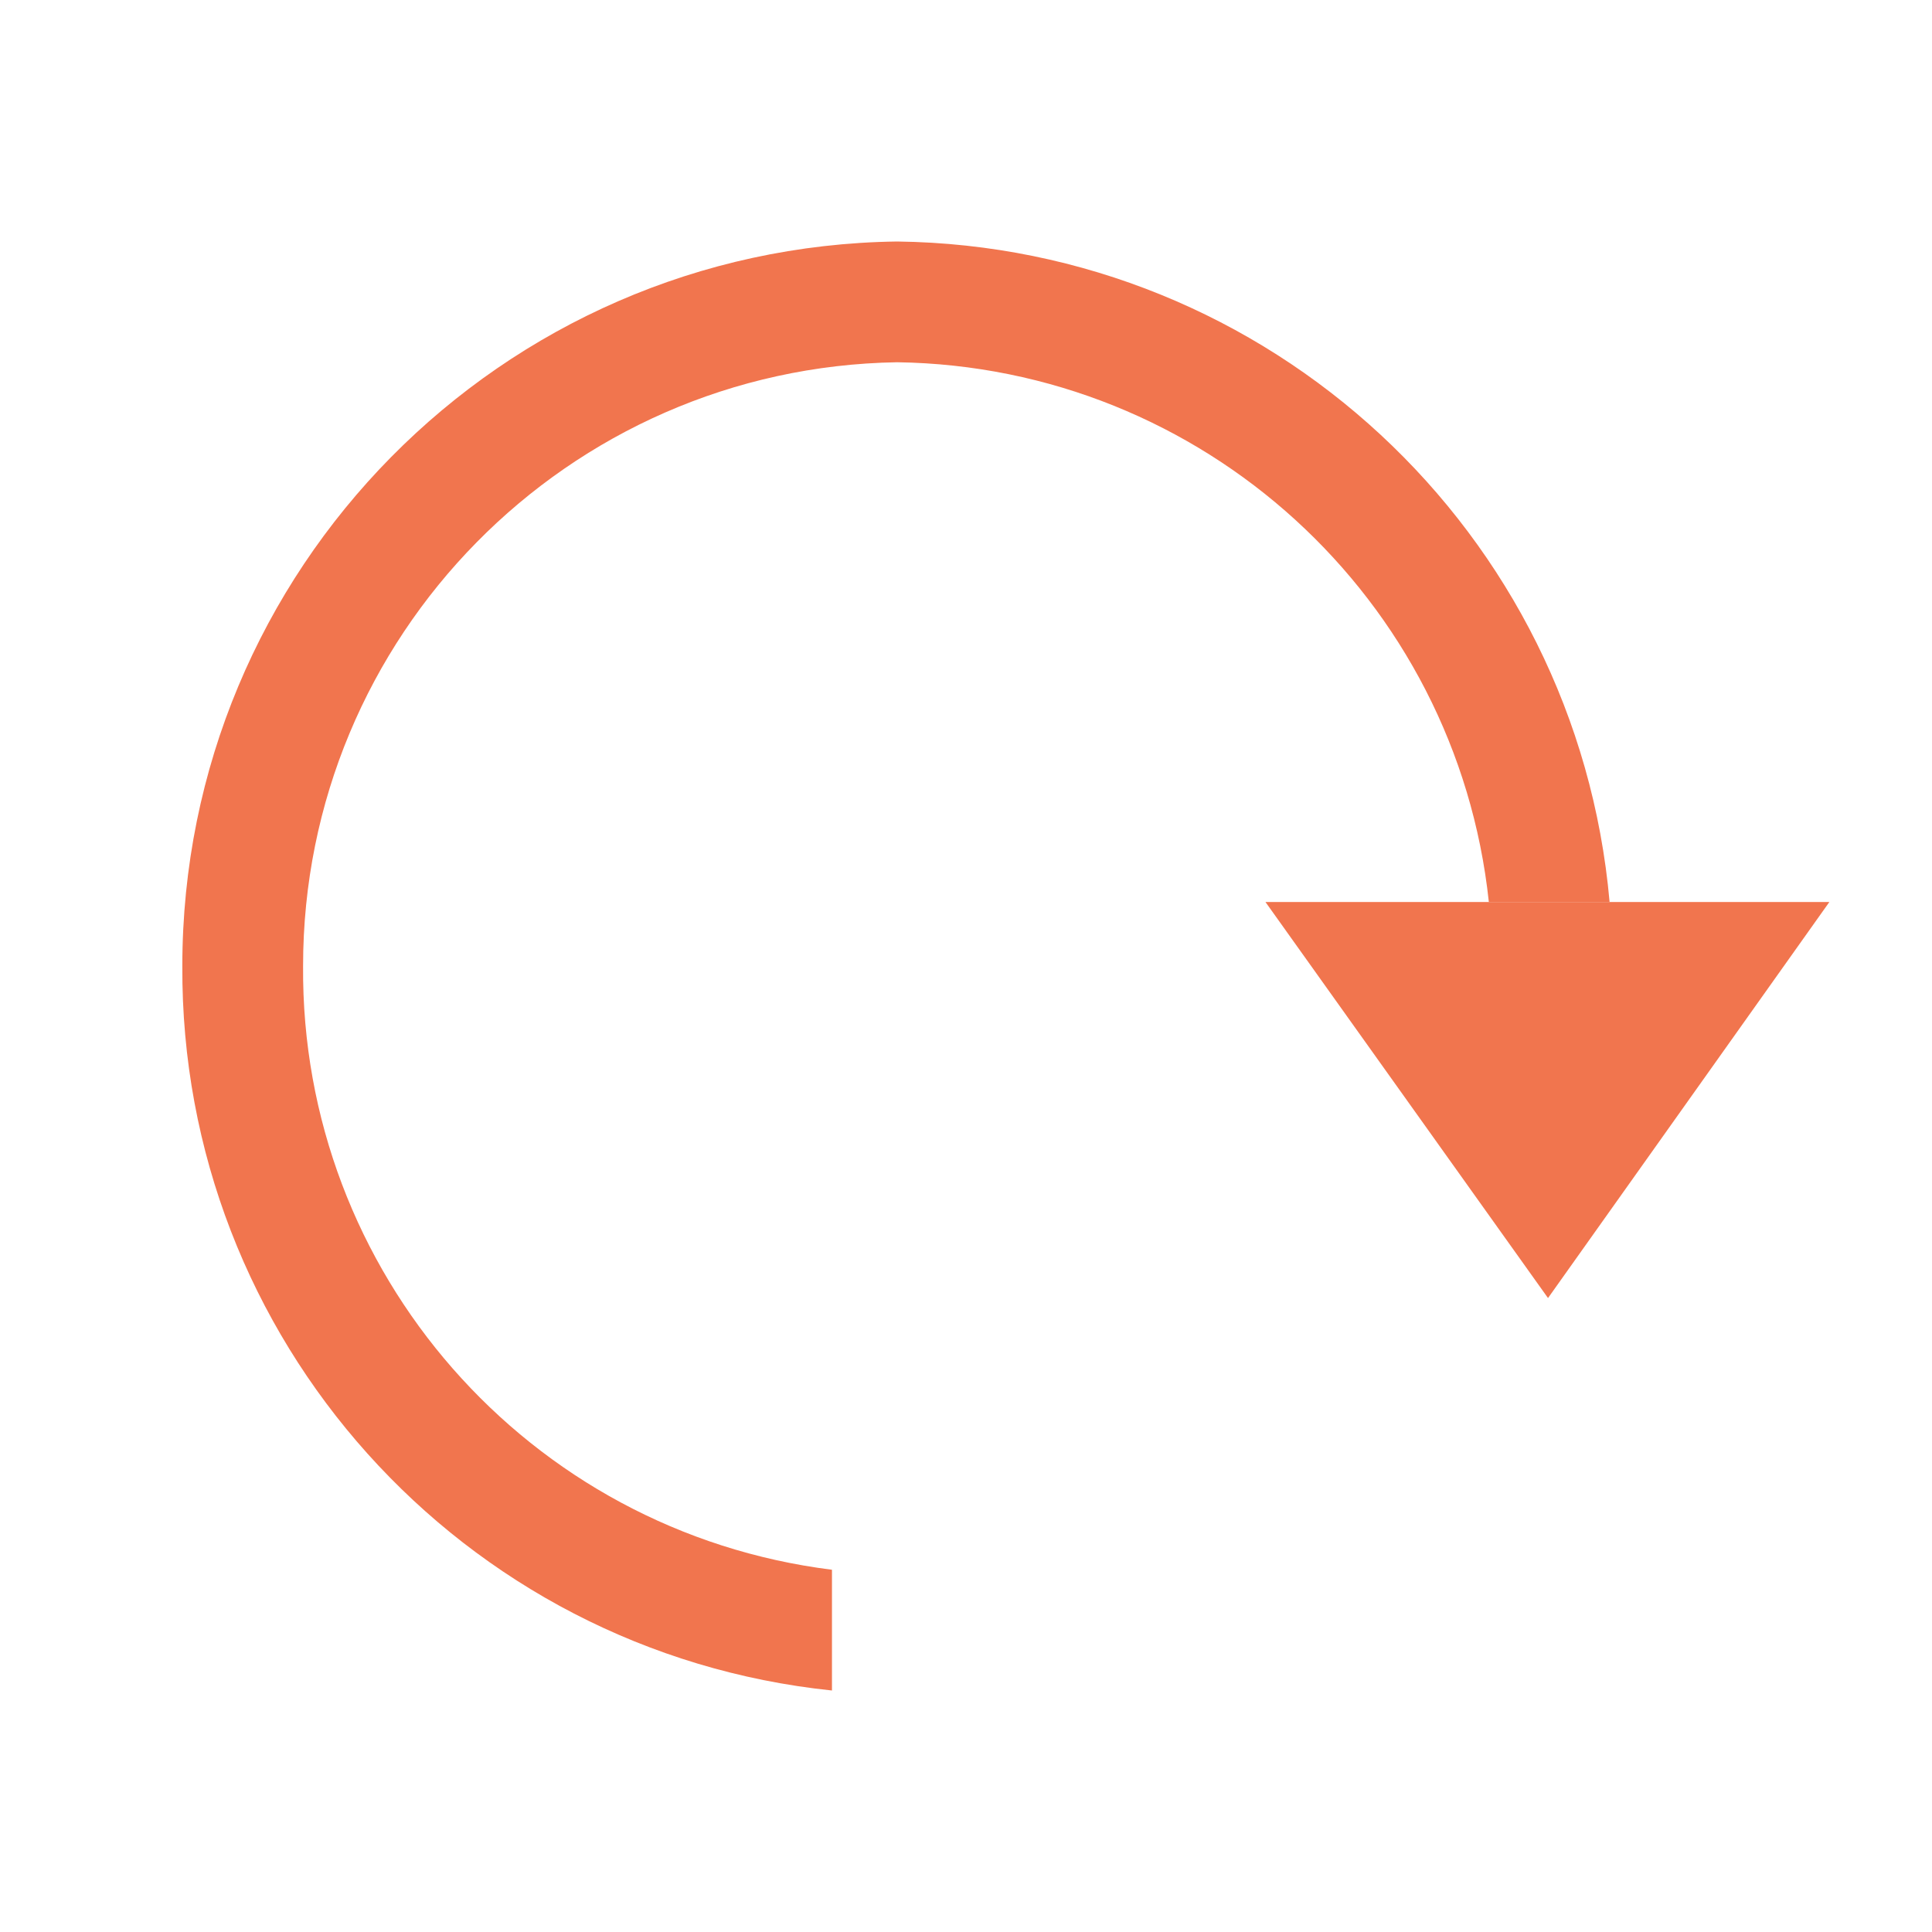
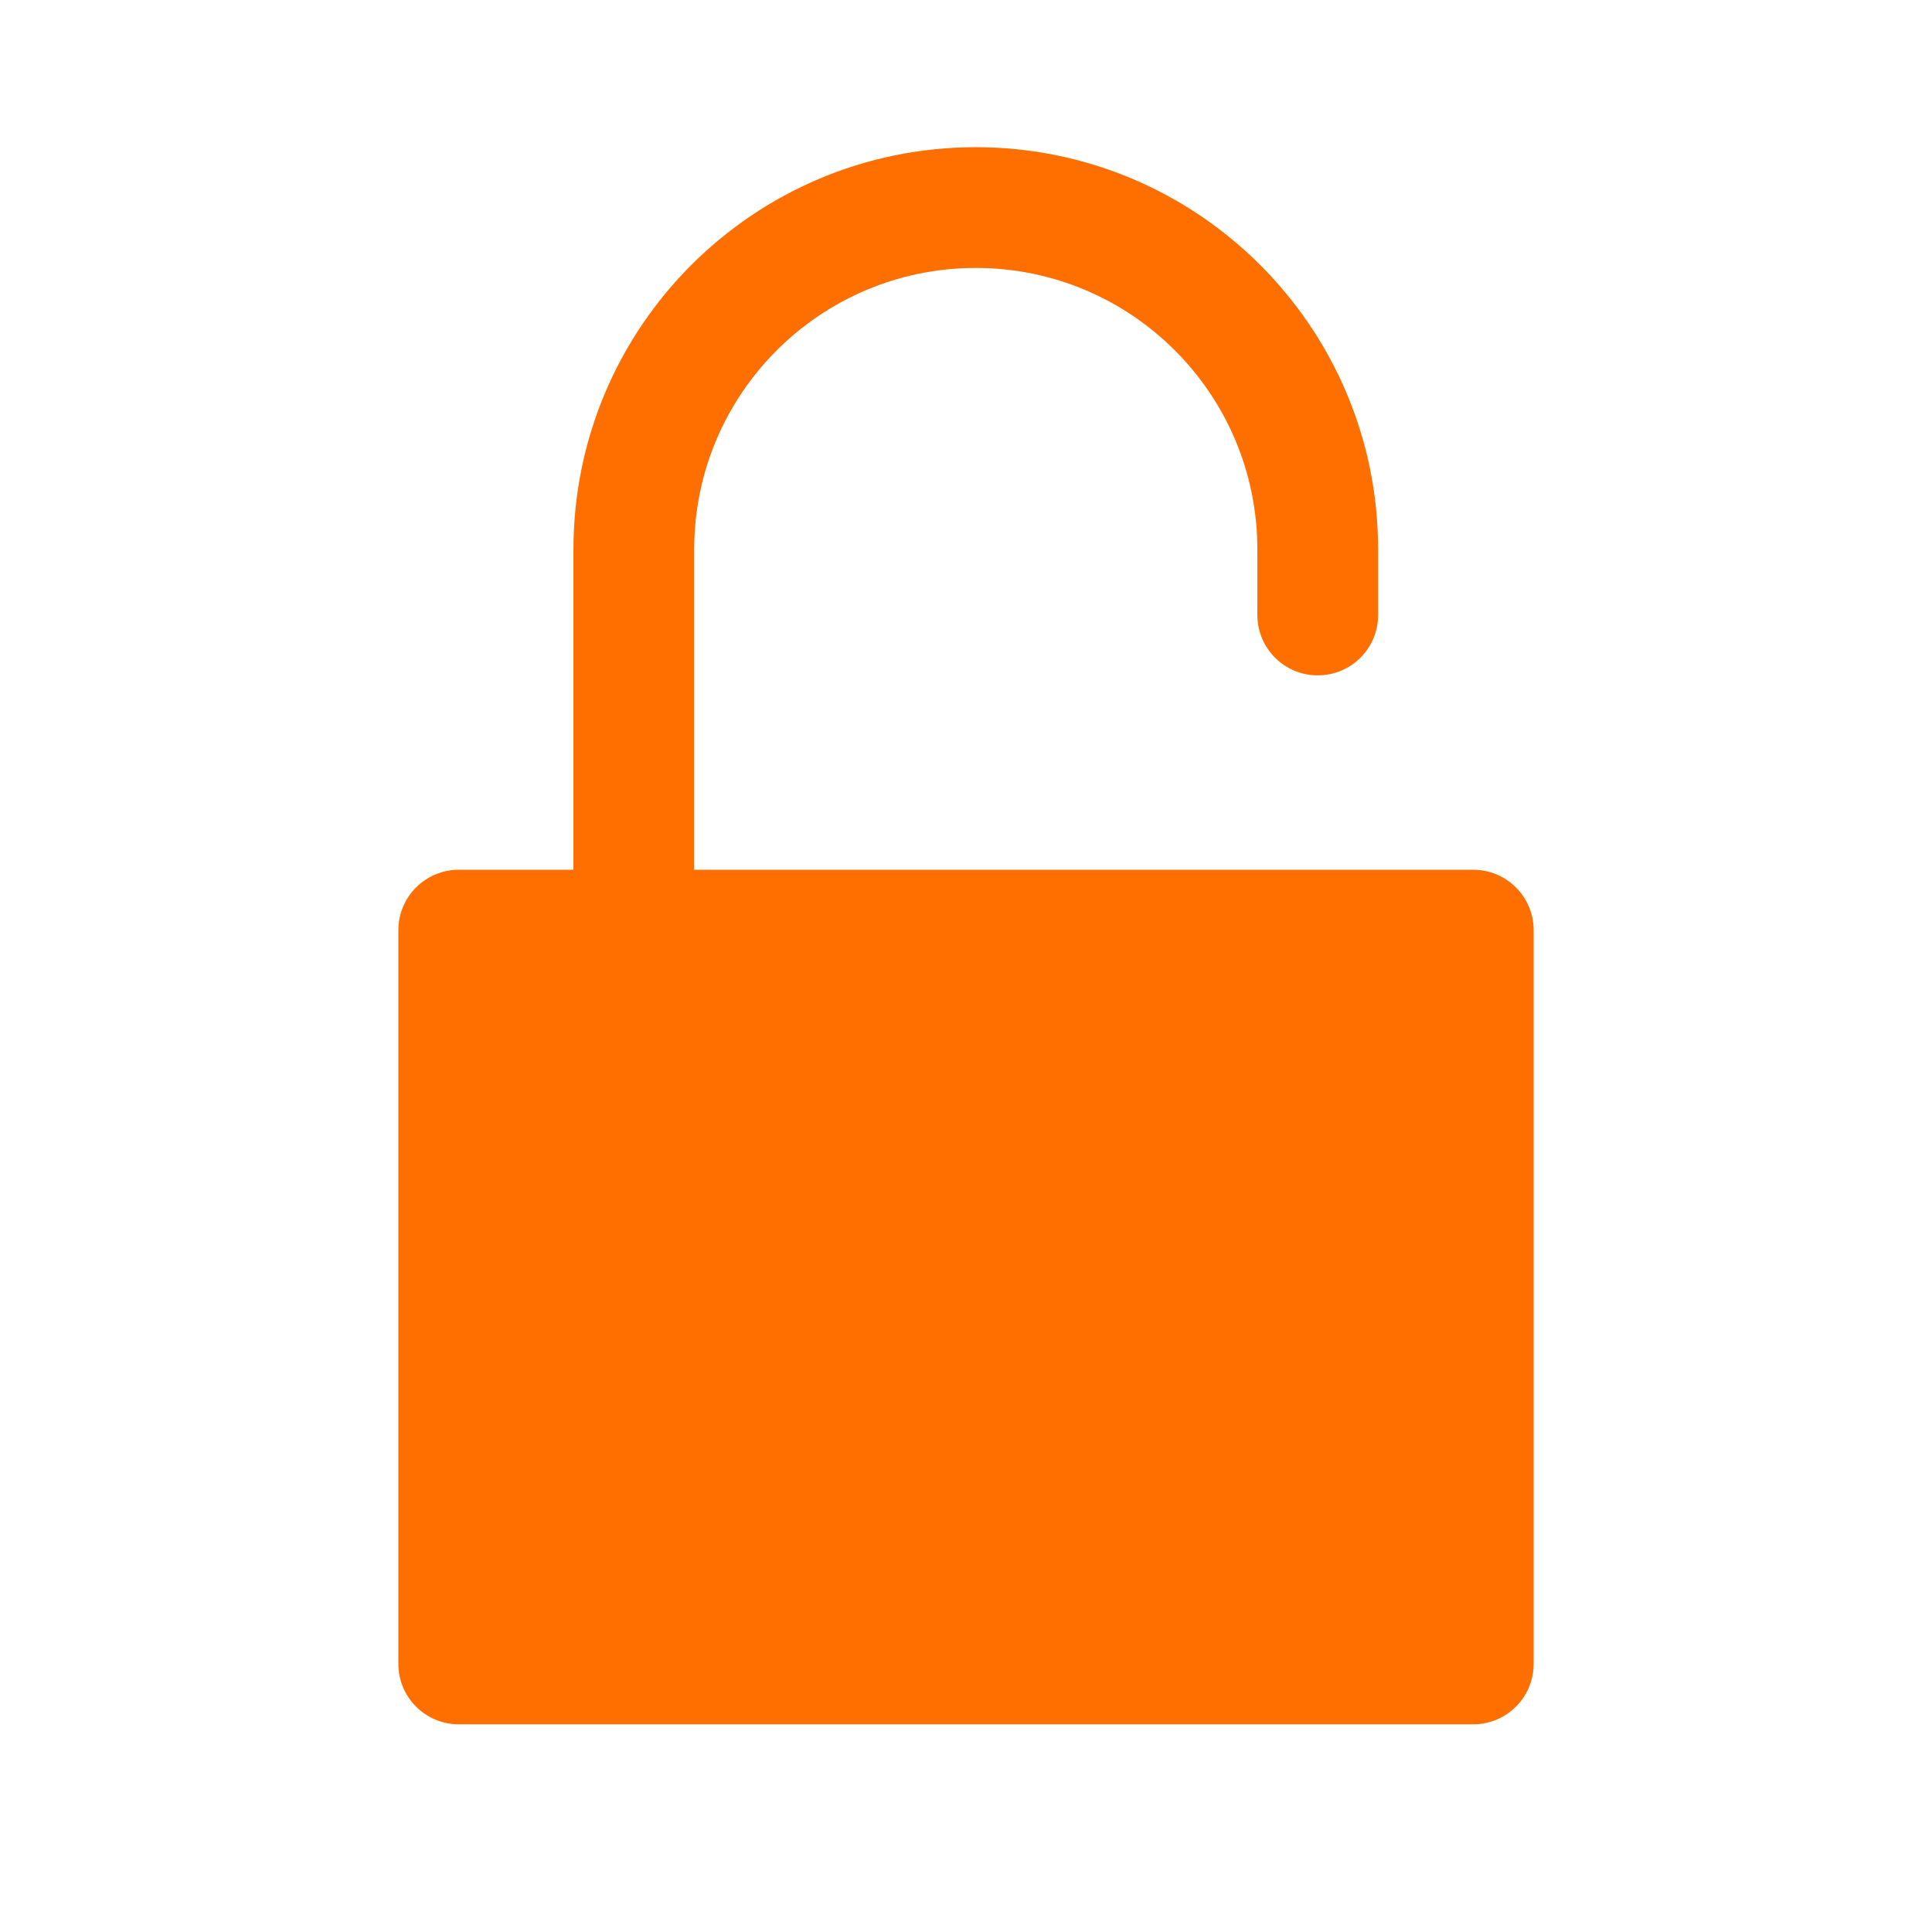
- <svg xmlns="http://www.w3.org/2000/svg" id="图层_1" data-name="图层 1" viewBox="0 0 16 16">
-   <defs>
-     <style>.cls-1{fill:none;}.cls-2,.cls-3{fill:#2b3436;}.cls-2{fill-rule:evenodd;}</style>
-   </defs>
-   <path fill="#F1754E" d="M12.33,7.47A5,5,0,0,0,7.43,3,5,5,0,0,0,2.51,8a5,5,0,0,0,4.38,5v1A6,6,0,0,1,1.51,8,6,6,0,0,1,7.43,2a6,6,0,0,1,5.9,5.47Z" />
-   <path fill="#F1754E" d="M12.82,10.75,10.48,7.47h4.67Z" />
+ <svg xmlns="http://www.w3.org/2000/svg" width="16" height="16" viewBox="0 0 16 16" fill="none">
+   <path fill-rule="evenodd" clip-rule="evenodd" d="M4.749 4.551C4.749 2.711 6.24 1.219 8.081 1.219C9.921 1.219 11.413 2.711 11.413 4.551V5.093C11.413 5.37 11.189 5.593 10.913 5.593C10.637 5.593 10.413 5.37 10.413 5.093V4.551C10.413 3.263 9.369 2.219 8.081 2.219C6.793 2.219 5.749 3.263 5.749 4.551V7.203H12.201C12.477 7.203 12.701 7.427 12.701 7.703V13.78C12.701 14.056 12.477 14.28 12.201 14.28H3.799C3.523 14.28 3.299 14.056 3.299 13.78V7.703C3.299 7.427 3.523 7.203 3.799 7.203H4.749V4.551Z" fill="#FF6F00" />
</svg>
